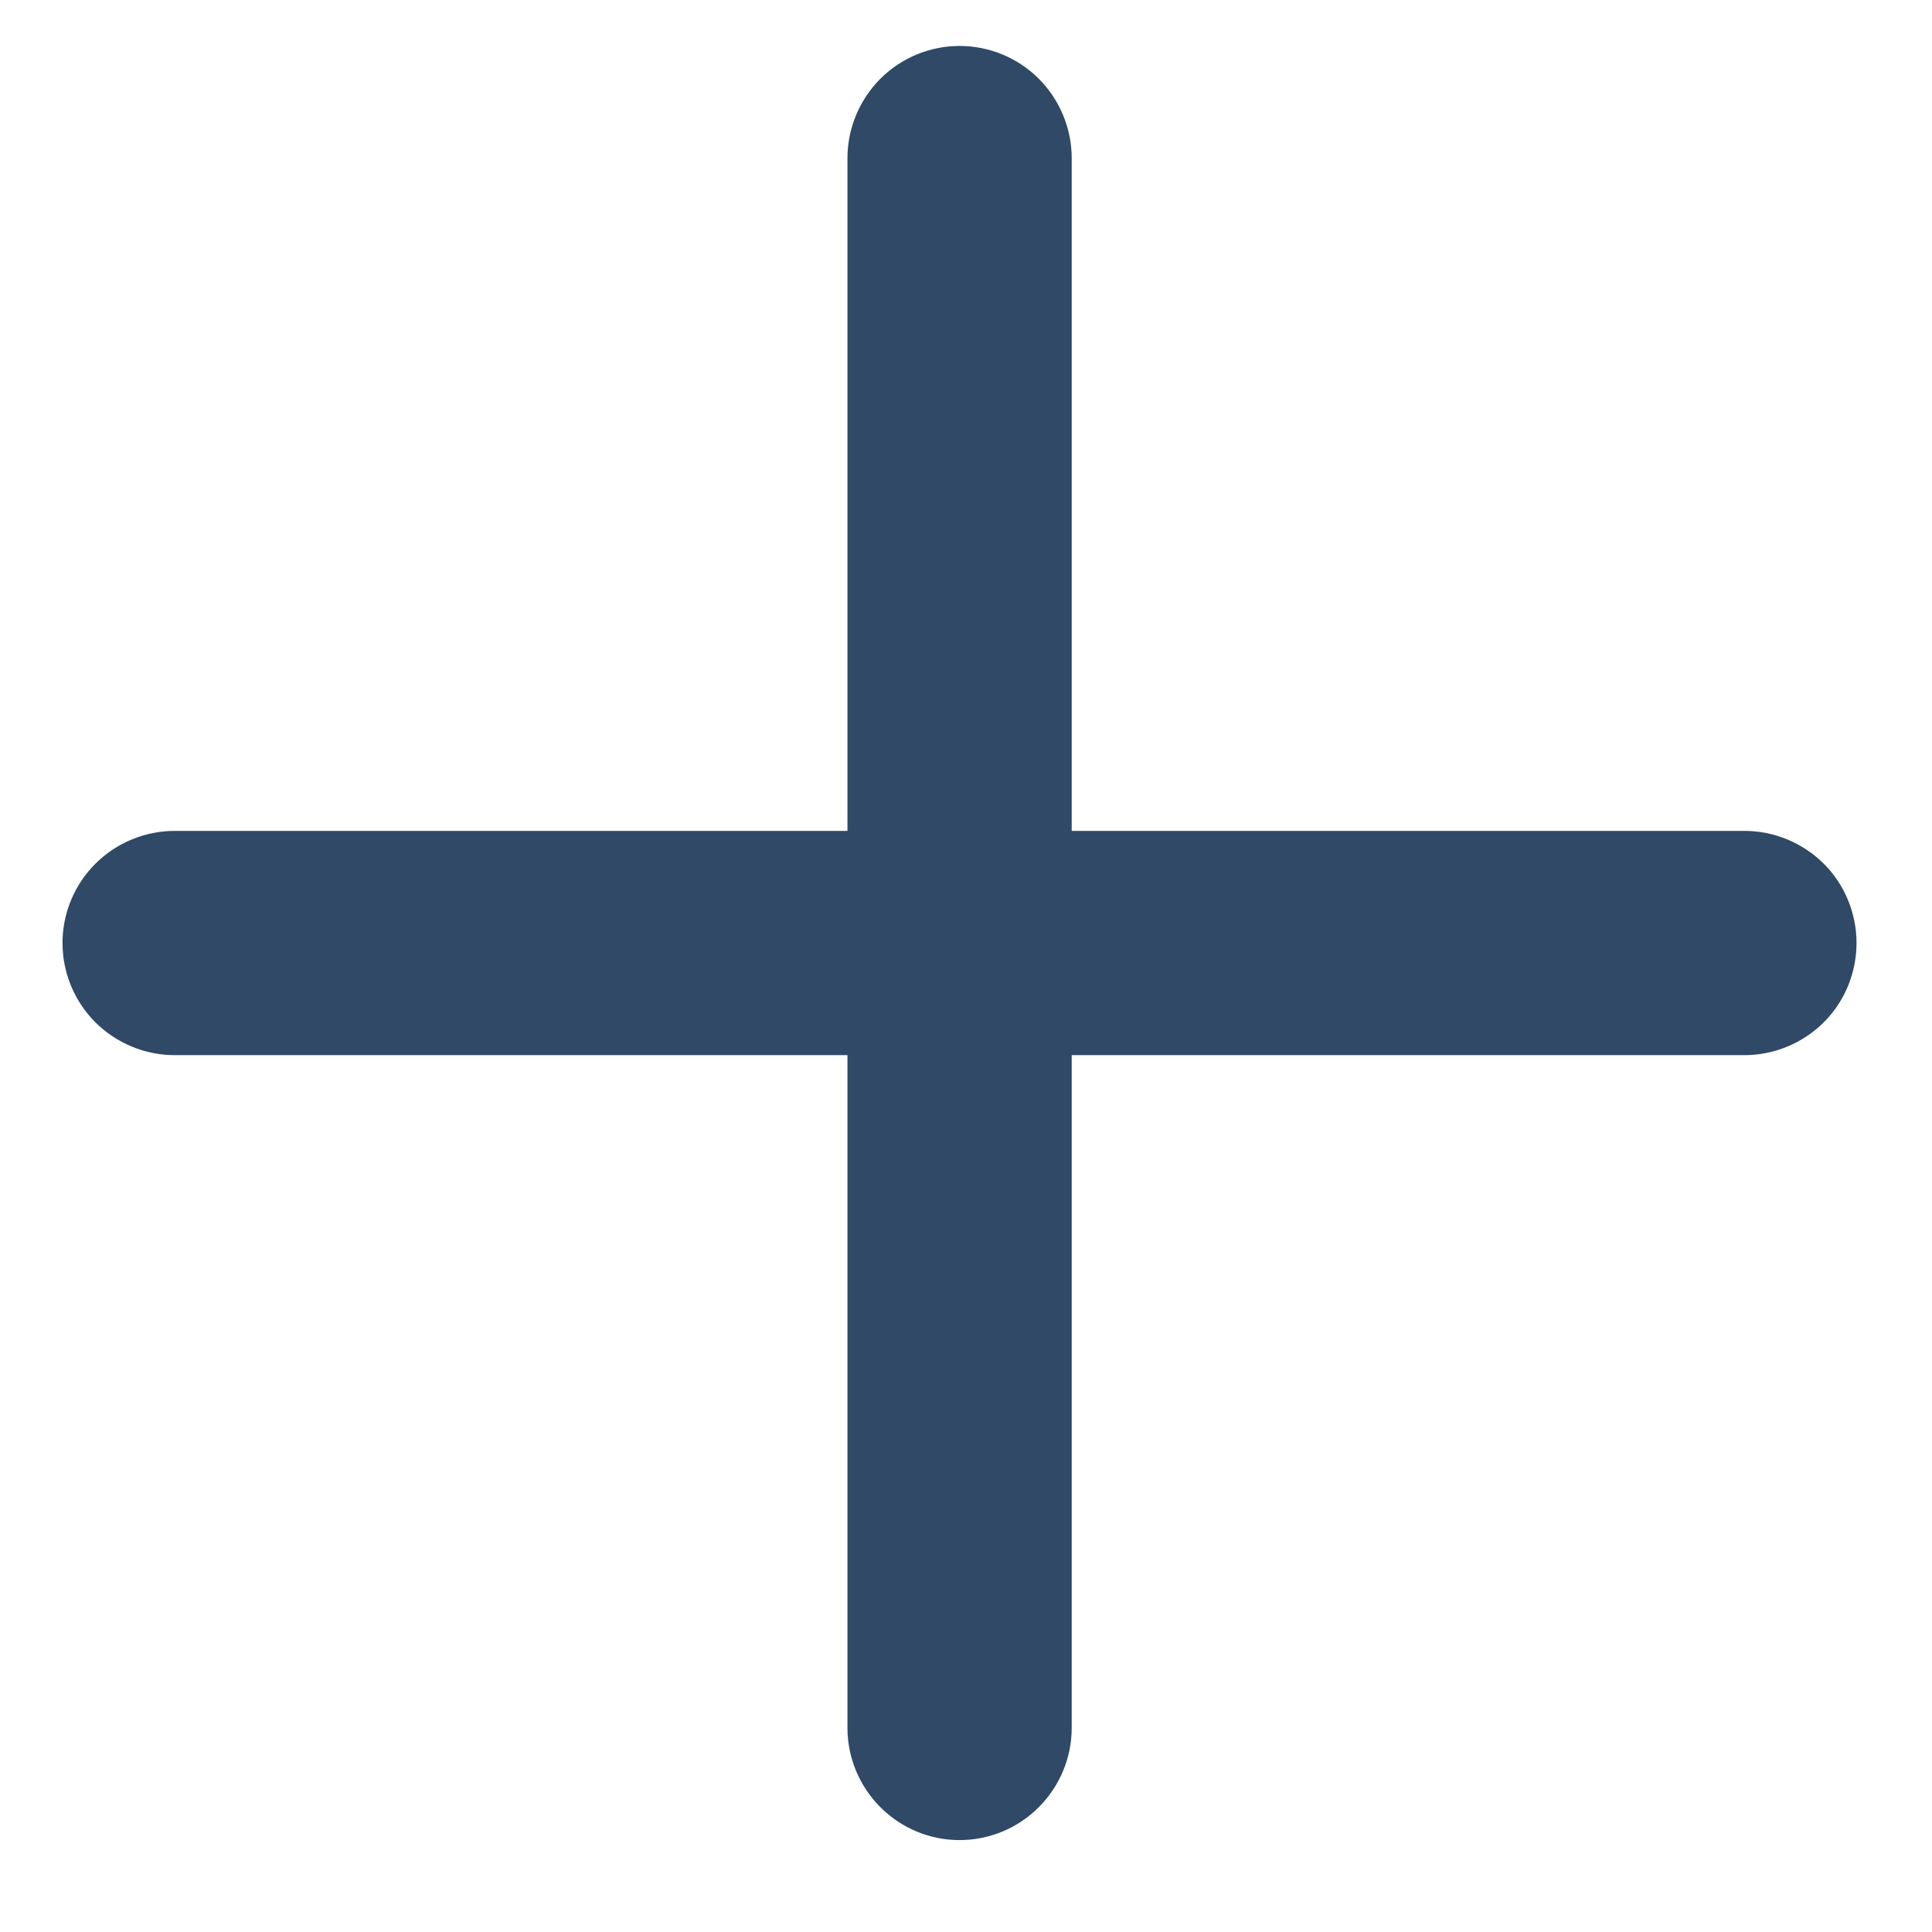
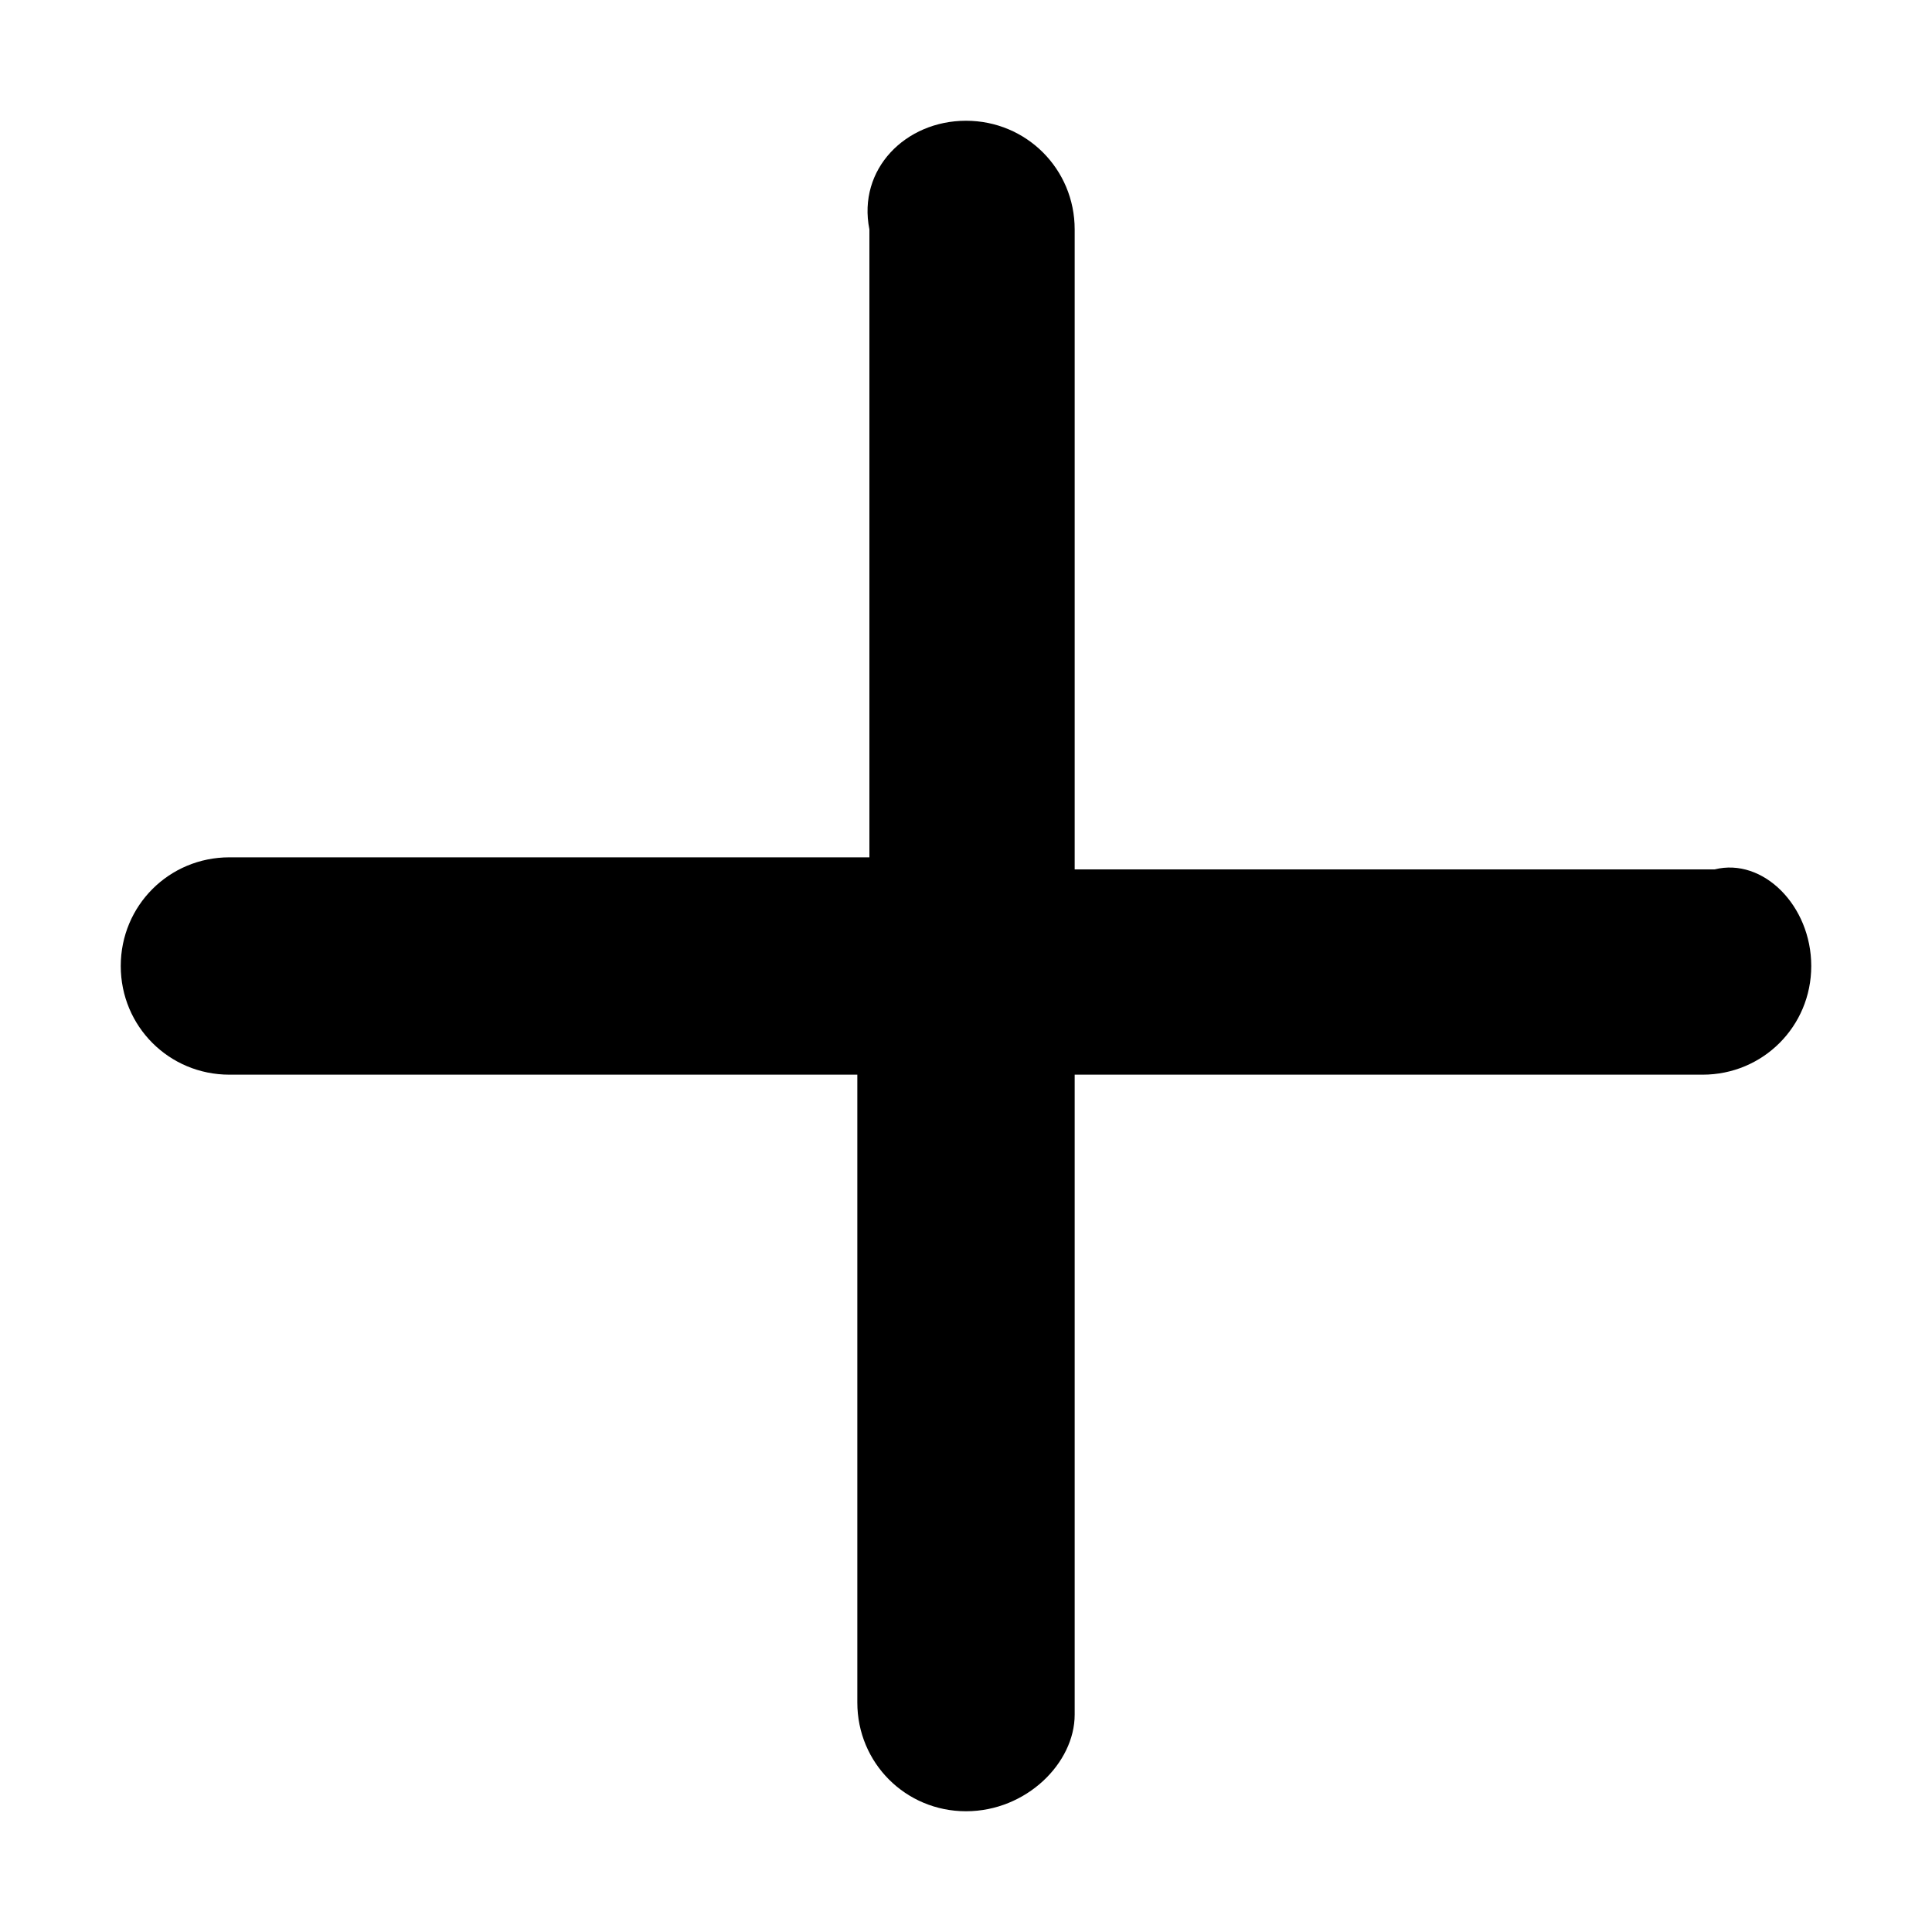
- <svg xmlns="http://www.w3.org/2000/svg" width="14" height="14" viewBox="0 0 14 14" fill="none">
-   <path d="M12.641 6.021H7.766V1.146C7.766 0.931 7.68 0.724 7.528 0.571C7.376 0.419 7.169 0.333 6.953 0.333C6.738 0.333 6.531 0.419 6.379 0.571C6.227 0.724 6.141 0.931 6.141 1.146V6.021H1.266C1.05 6.021 0.844 6.107 0.691 6.259C0.539 6.411 0.453 6.618 0.453 6.833C0.453 7.049 0.539 7.256 0.691 7.408C0.844 7.56 1.05 7.646 1.266 7.646H6.141V12.521C6.141 12.736 6.227 12.943 6.379 13.095C6.531 13.248 6.738 13.334 6.953 13.334C7.169 13.334 7.376 13.248 7.528 13.095C7.68 12.943 7.766 12.736 7.766 12.521V7.646H12.641C12.856 7.646 13.063 7.56 13.216 7.408C13.368 7.256 13.453 7.049 13.453 6.833C13.453 6.618 13.368 6.411 13.216 6.259C13.063 6.107 12.856 6.021 12.641 6.021Z" fill="#2F4966" />
+ <svg xmlns="http://www.w3.org/2000/svg" version="1.2" baseProfile="tiny" id="Camada_1" x="0px" y="0px" viewBox="0 0 16 16" xml:space="preserve">
+   <path d="M8,1c0.5,0,0.9,0.4,0.9,0.9v5.3h5.3C14.6,7.1,15,7.5,15,8c0,0.5-0.4,0.9-0.9,0.9H8.9v5.3C8.9,14.6,8.5,15,8,15  c-0.5,0-0.9-0.4-0.9-0.9V8.9H1.9C1.4,8.9,1,8.5,1,8c0-0.5,0.4-0.9,0.9-0.9h5.3V1.9C7.1,1.4,7.5,1,8,1z" />
</svg>
